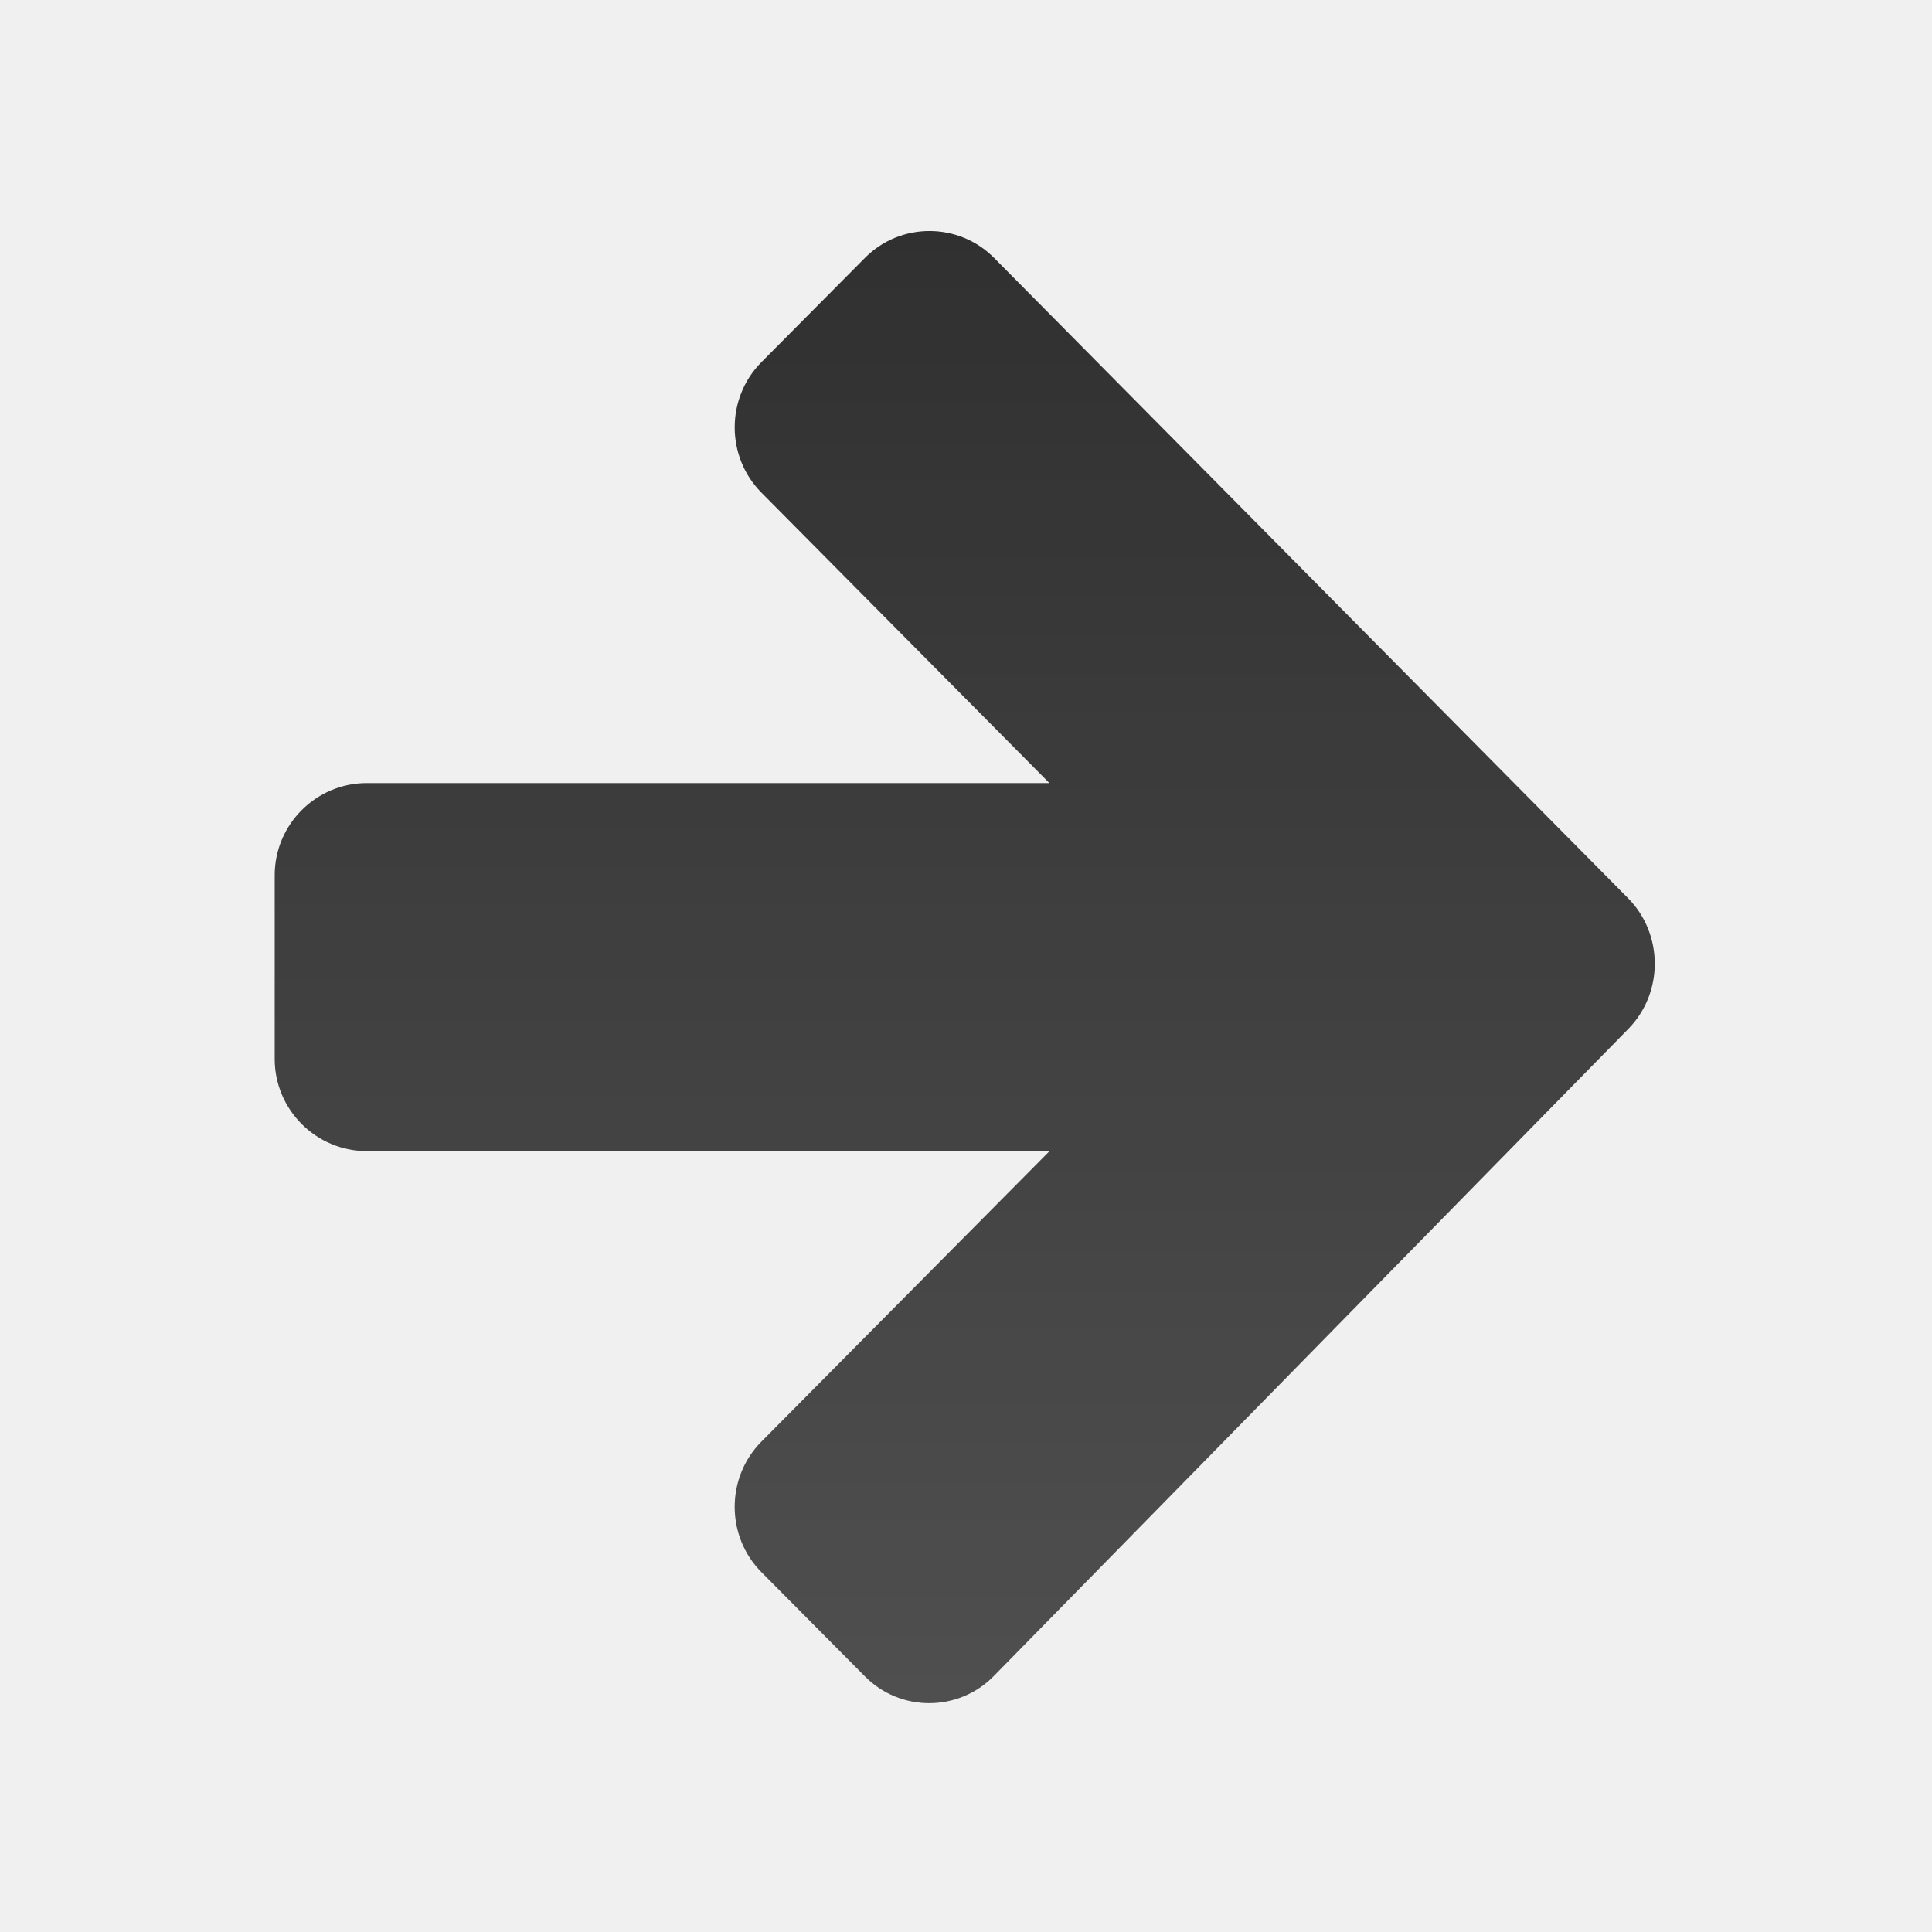
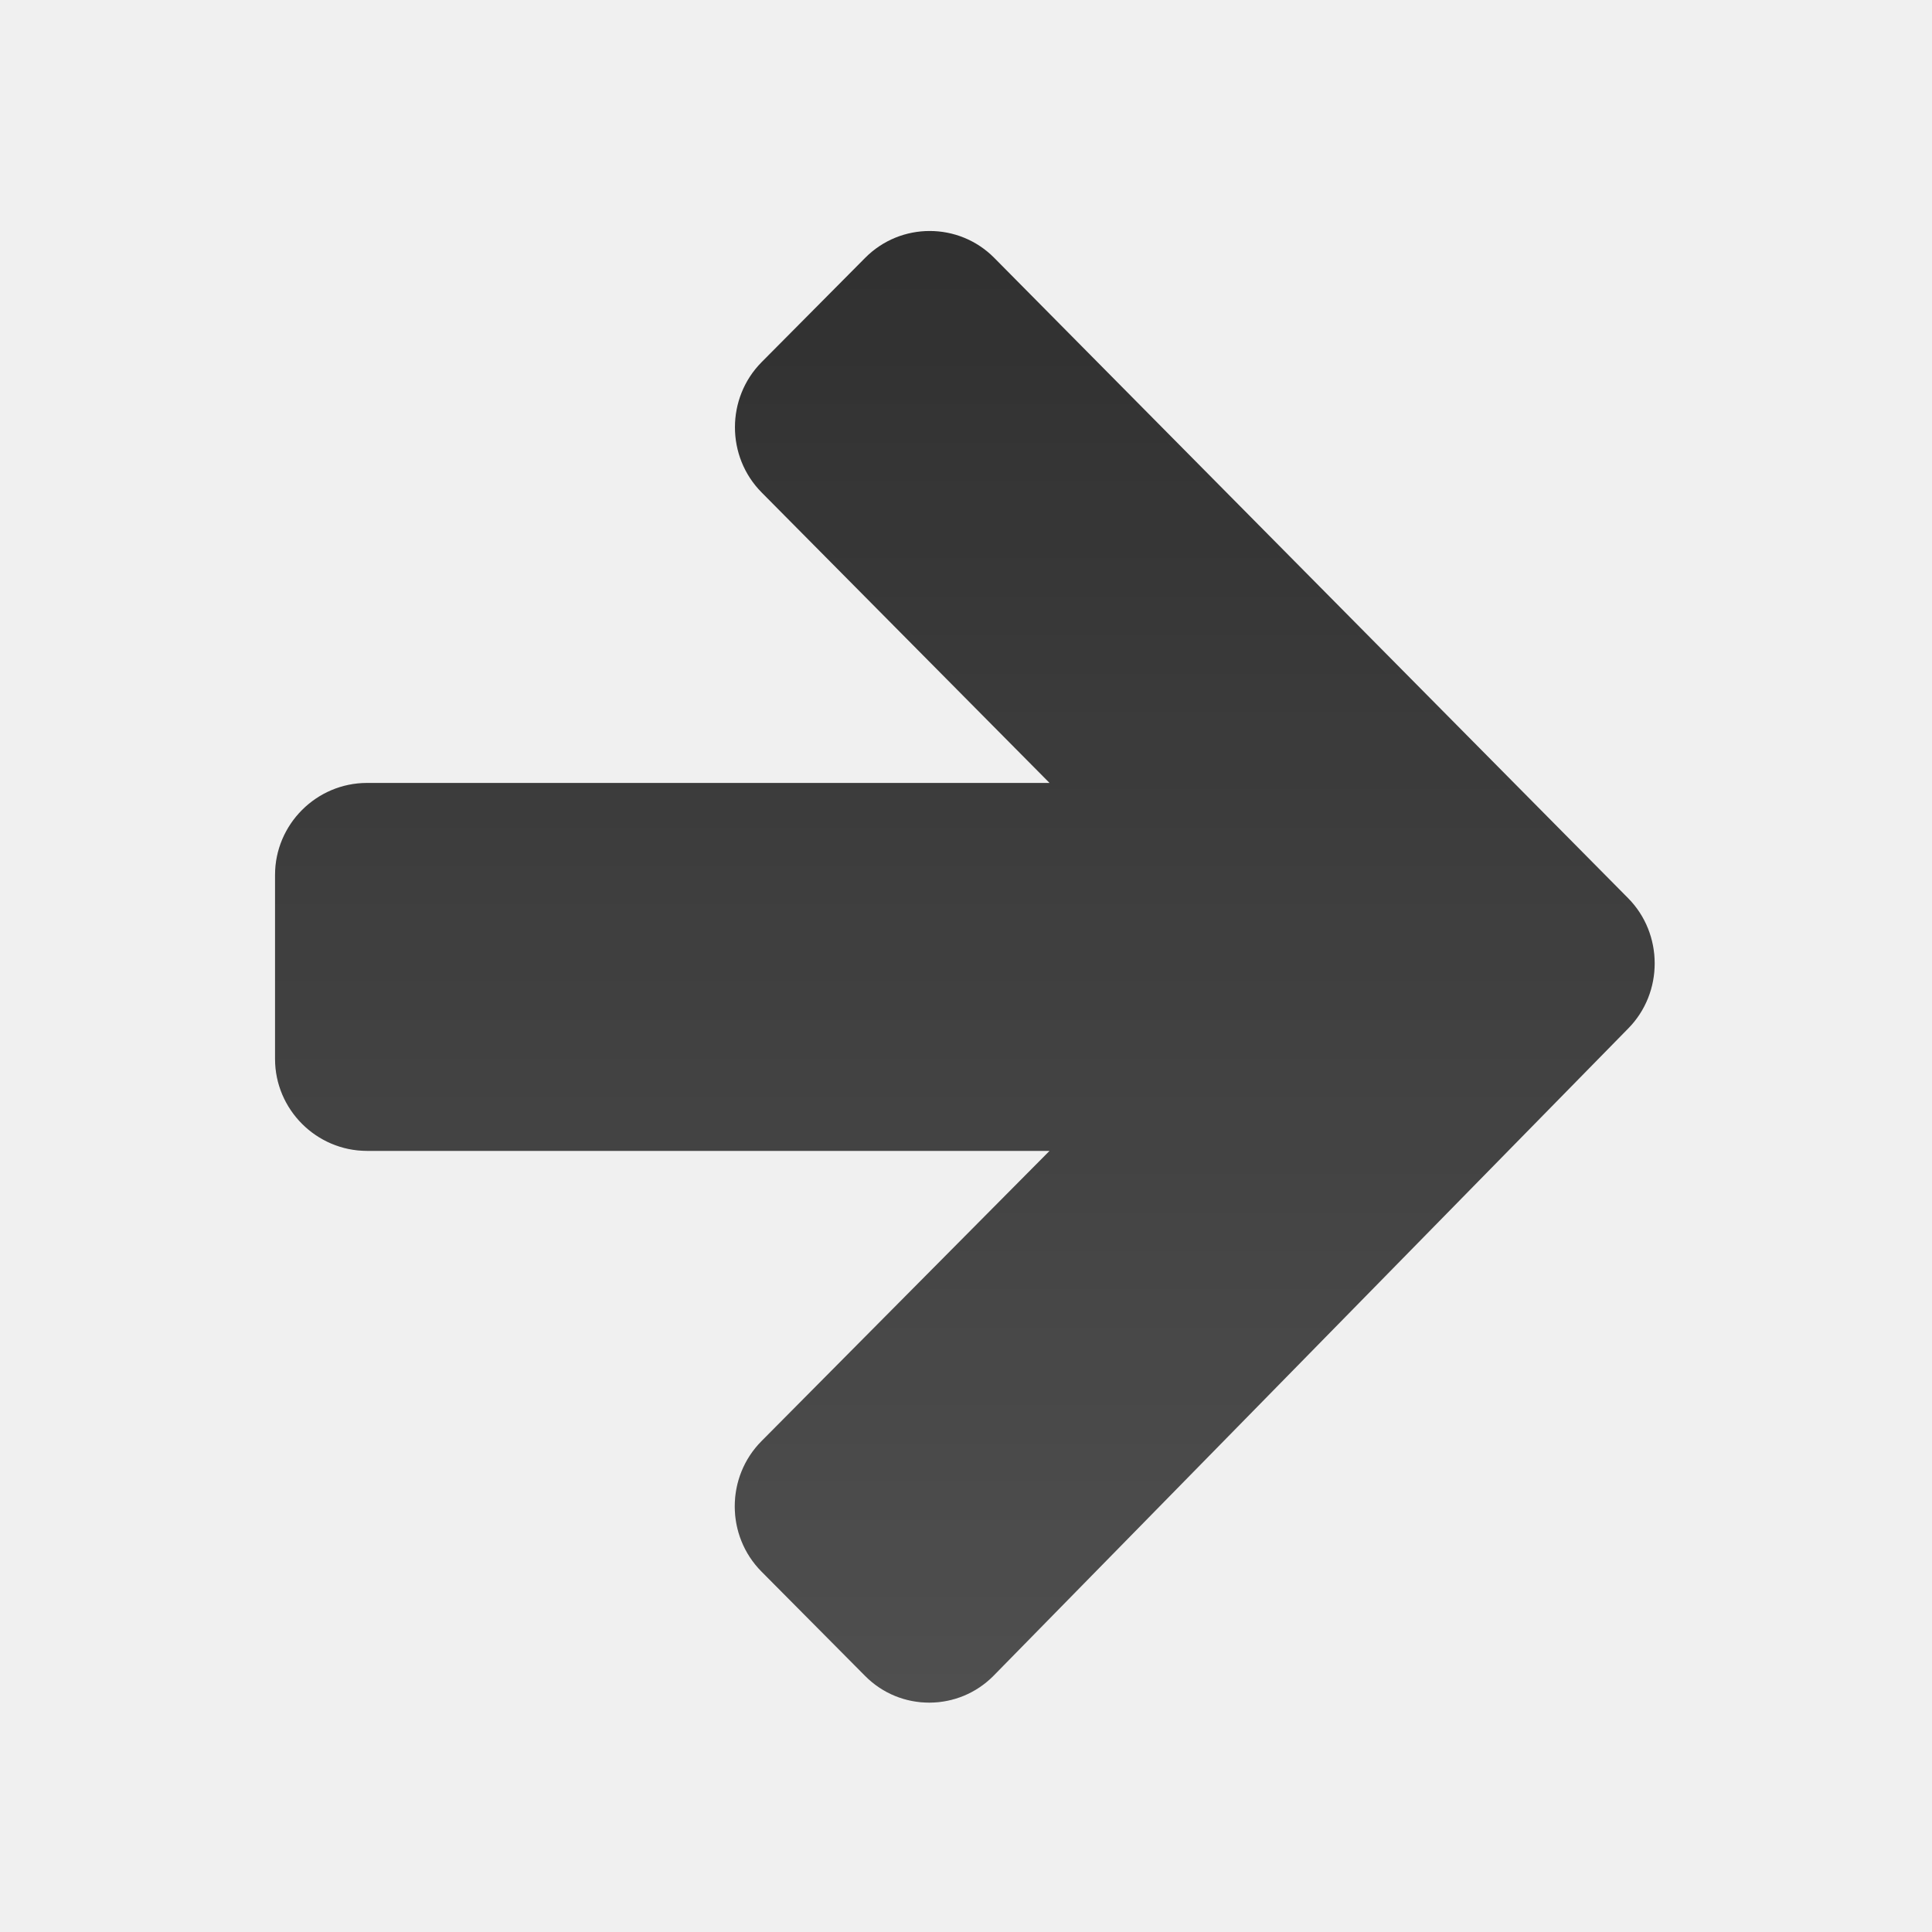
- <svg xmlns="http://www.w3.org/2000/svg" xmlns:xlink="http://www.w3.org/1999/xlink" version="1.1" id="toolbarButton-back" x="0px" y="0px" width="36" height="36" viewBox="0 0 36 36" xml:space="preserve">
-   <defs id="defs3">
-     <linearGradient id="gradientOverlay" x1="1.033" y1="0.968" x2="1.033" y2="16.46" gradientTransform="scale(0.9682224,1.032821)" gradientUnits="userSpaceOnUse">
-       <stop id="transparentStop" style="stop-color:#ffffff;stop-opacity:0" offset="0" />
-       <stop id="translucentStop" style="stop-color:#ffffff;stop-opacity:0.15" offset="1" />
+ <svg xmlns="http://www.w3.org/2000/svg" xmlns:xlink="http://www.w3.org/1999/xlink" width="36" height="36" viewBox="0 0 36 36">
+   <defs>
+     <linearGradient id="b" x1="1.033" y1=".968" x2="1.033" y2="16.46" gradientTransform="scale(.968 1.033)" gradientUnits="userSpaceOnUse">
+       <stop offset="0" stop-color="#fff" stop-opacity="0" />
+       <stop offset="1" stop-color="#fff" stop-opacity=".15" />
    </linearGradient>
-     <filter id="blur" color-interpolation-filters="sRGB">
-       <feGaussianBlur stdDeviation=".3" in="SourceGraphic" id="feGaussianBlur9" />
+     <filter id="d" color-interpolation-filters="sRGB">
+       <feGaussianBlur stdDeviation=".3" in="SourceGraphic" />
    </filter>
-     <path id="glyphShape" d="M 15,7 H 7.58 L 10.711,3.842 C 11.097,3.452 11.097,2.815 10.71,2.425 L 9.585,1.292 C 9.199,0.902 8.567,0.903 8.181,1.292 L 1.291,8.251 C 0.905,8.641 0.903,9.28 1.288,9.672 l 6.896,7.033 c 0.384,0.392 1.015,0.394 1.401,0.004 l 1.125,-1.133 c 0.387,-0.39 0.387,-1.027 10e-4,-1.417 L 7.578,11 H 15 c 0.55,0 1,-0.45 1,-1 V 8 C 16,7.45 15.55,7 15,7 z" />
-     <clipPath id="mask" maskUnits="objectBoundingBox" maskContentUnits="objectBoundingBox">
-       <use xlink:href="#glyphShape" style="fill:#ffffff" id="use13" x="0" y="0" width="18" height="18" />
+     <path id="a" d="M15 7H7.58l3.13-3.158c.387-.39.387-1.027 0-1.417L9.585 1.292c-.386-.39-1.018-.39-1.404 0l-6.89 6.96C.906 8.64.904 9.28 1.29 9.67l6.896 7.033c.384.392 1.015.394 1.4.004l1.126-1.134c.387-.39.387-1.027 0-1.417L7.58 11H15c.55 0 1-.45 1-1V8c0-.55-.45-1-1-1z" />
+     <clipPath id="c">
+       <use xlink:href="#a" width="18" height="18" fill="#fff" />
    </clipPath>
  </defs>
-   <use xlink:href="#glyphShape" style="fill-opacity:0.8" id="use15" x="0" y="0" width="18" height="18" transform="matrix(-1.714375,0,0,1.714375,32.54901,2.590879)" />
-   <use xlink:href="#glyphShape" style="fill:url(#gradientOverlay)" id="use17" x="0" y="0" width="18" height="18" transform="matrix(-1.714375,0,0,1.714375,32.54901,2.590879)" />
-   <path id="innerShadow" d="m 9.001,17.291 c -0.131,0 -0.254,-0.052 -0.346,-0.146 L 1.644,10.3 C 1.453,10.105 1,9.25 1.646,8.604 L 8.536,1.645 C 8.628,1.551 8.752,1.5 8.884,1.5 9.015,1.5 9.138,1.551 9.23,1.644 l 1.76,1.625 c 0.192,0.193 0.192,0.52 10e-4,0.713 L 7.483,7.5 h 8.132 c 0.275,0 0.5,0.224 0.5,0.5 v 2.725 c 0,0.275 -0.225,0.5 -0.5,0.5 H 7.731 l 3.522,3.33 c 0.191,0.192 0.191,0.52 0,0.712 L 9.344,17.148 C 9.253,17.24 9.131,17.291 9.001,17.291 z" style="fill:none;stroke-miterlimit:10;stroke-opacity:0.7;filter:url(#blur)" clip-path="url(#mask)" transform="matrix(-1.714375,0,0,1.714375,32.54901,2.590879)" />
+   <use xlink:href="#a" width="18" height="18" transform="matrix(-1.714 0 0 1.714 32.549 2.591)" fill-opacity=".8" />
+   <use xlink:href="#a" width="18" height="18" transform="matrix(-1.714 0 0 1.714 32.549 2.591)" fill="url(#b)" />
+   <path d="M17.118 32.234c.225 0 .435-.09.593-.25L29.73 20.25c.328-.335 1.105-1.8-.003-2.91L17.915 5.41c-.158-.16-.37-.248-.596-.248-.226 0-.437.088-.595.247l-3.017 2.785c-.33.33-.33.892-.002 1.223l6.014 6.03H5.78c-.472 0-.858.385-.858.858v4.672c0 .47.386.857.857.857h13.515l-6.038 5.71c-.327.328-.327.89 0 1.22l3.273 3.224c.156.157.365.244.588.244z" clip-path="url(#c)" filter="url(#d)" fill="none" />
</svg>
